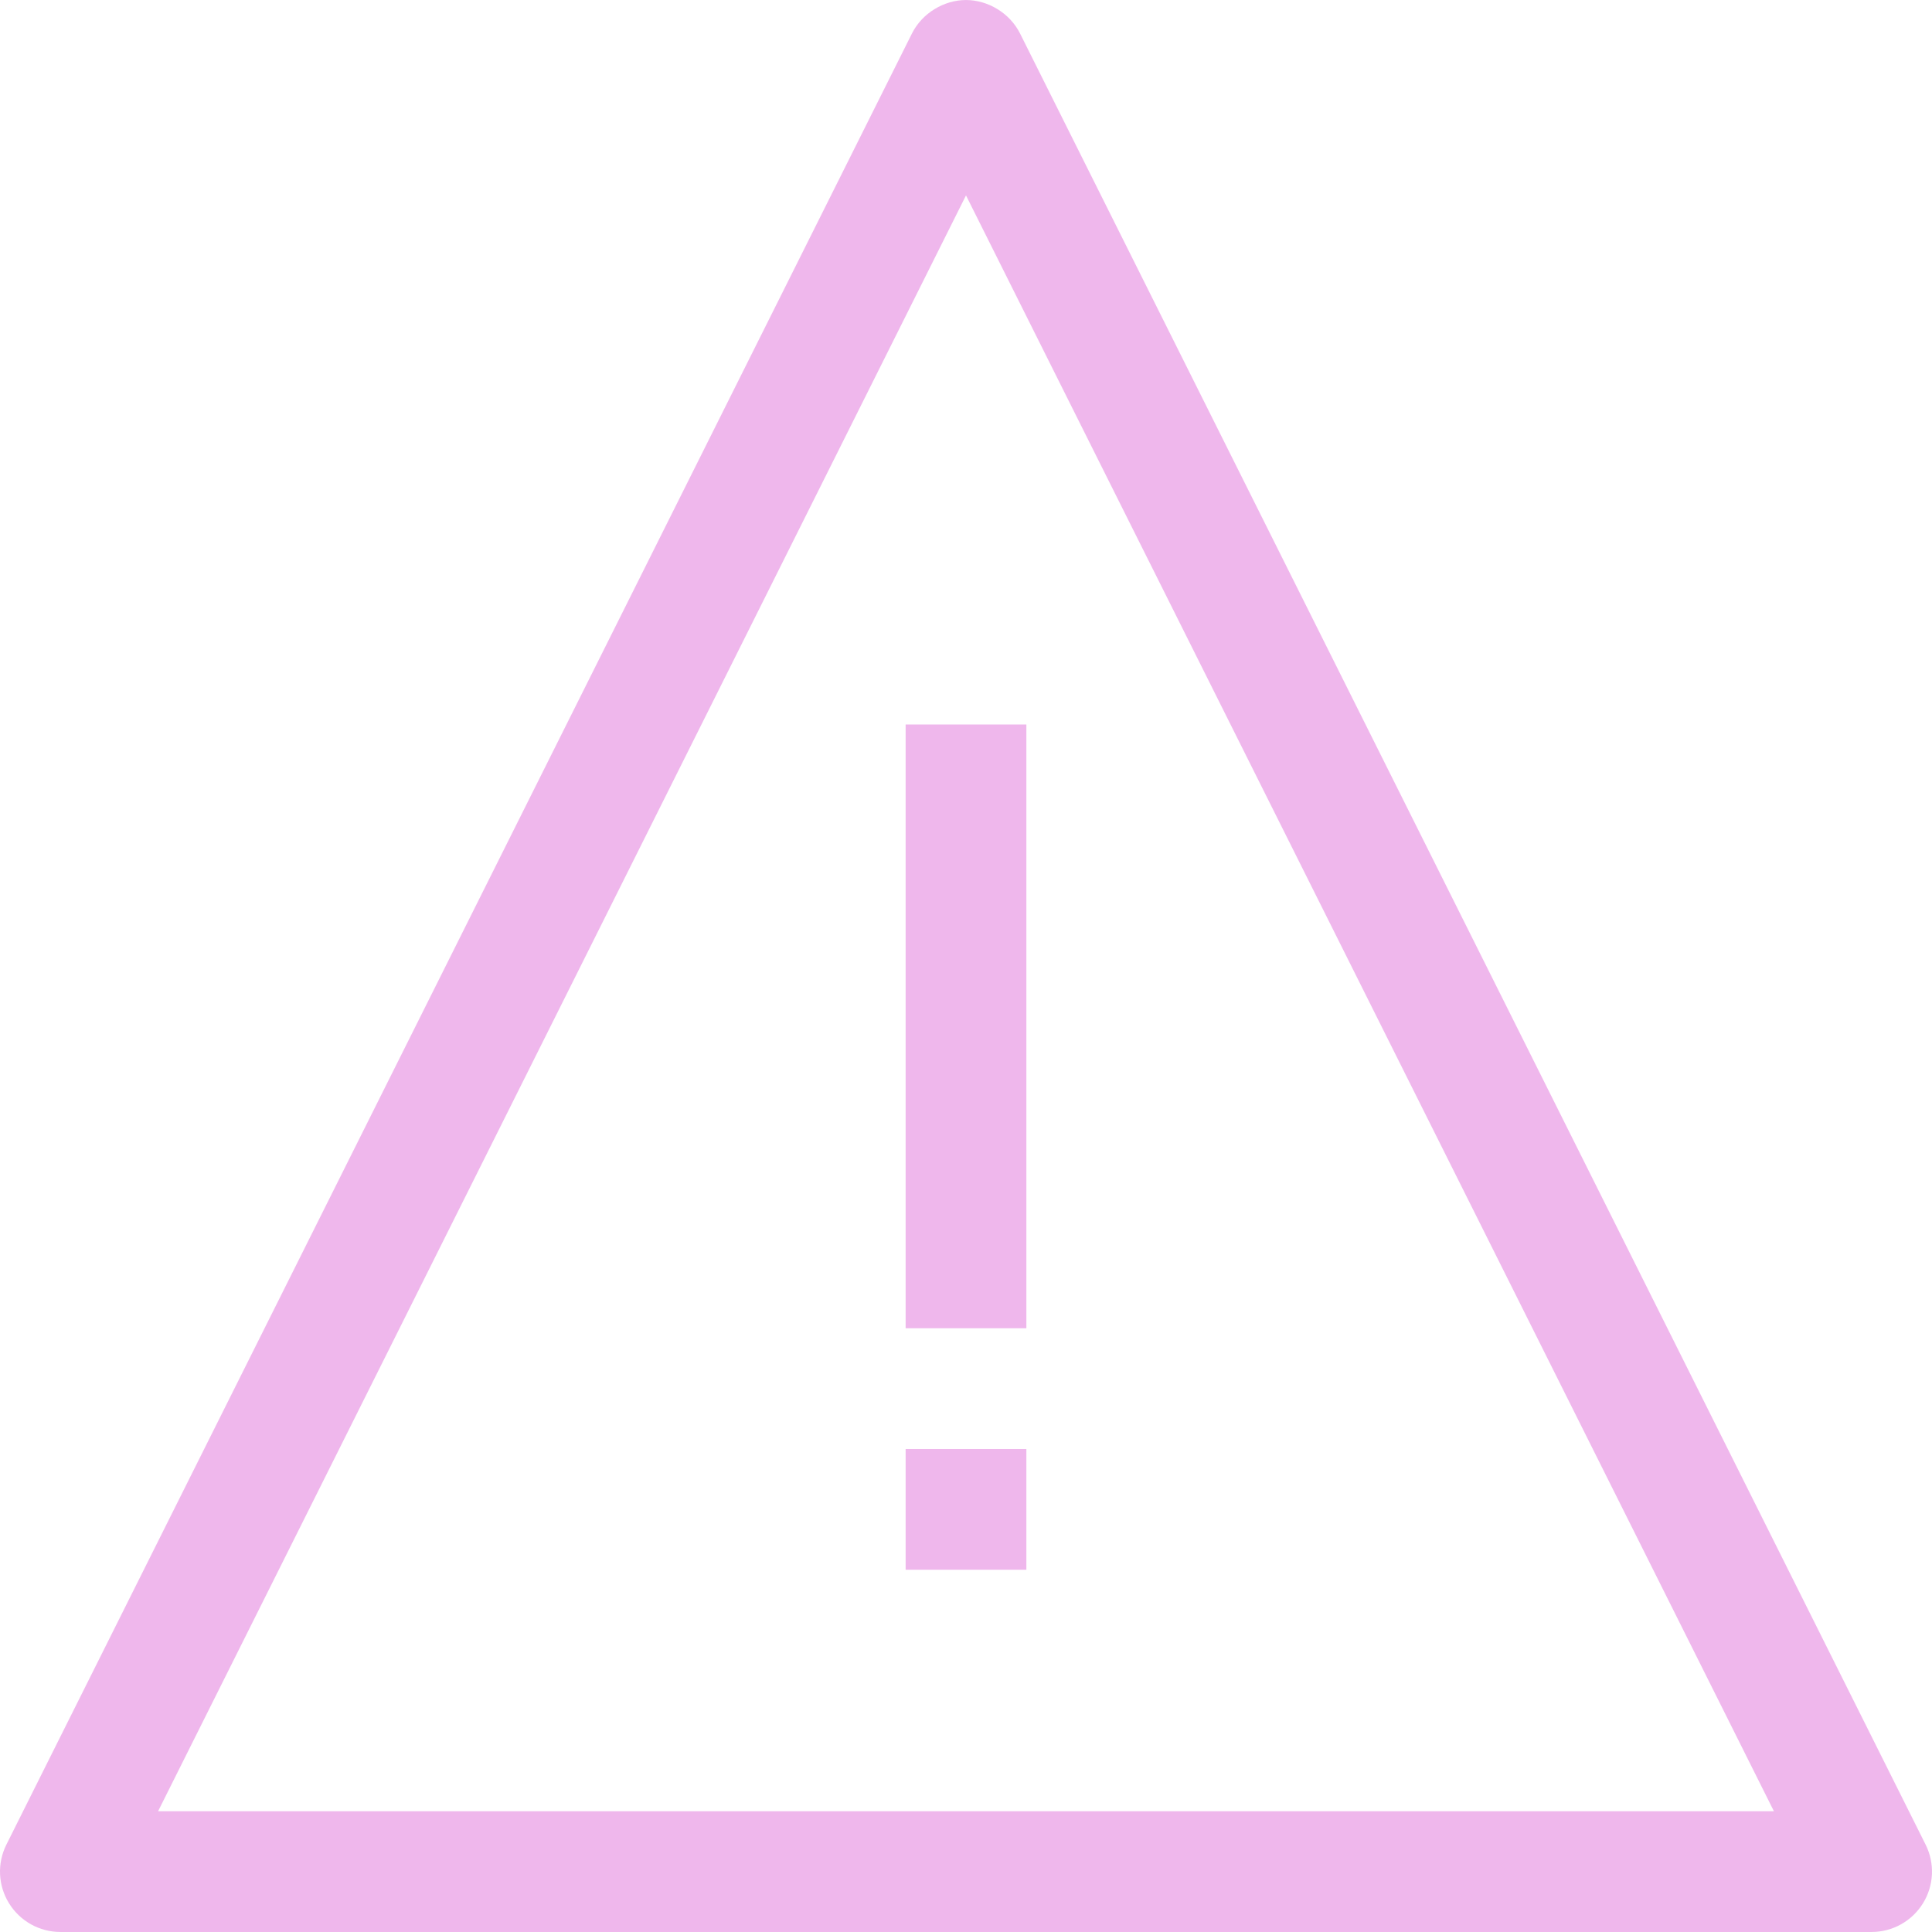
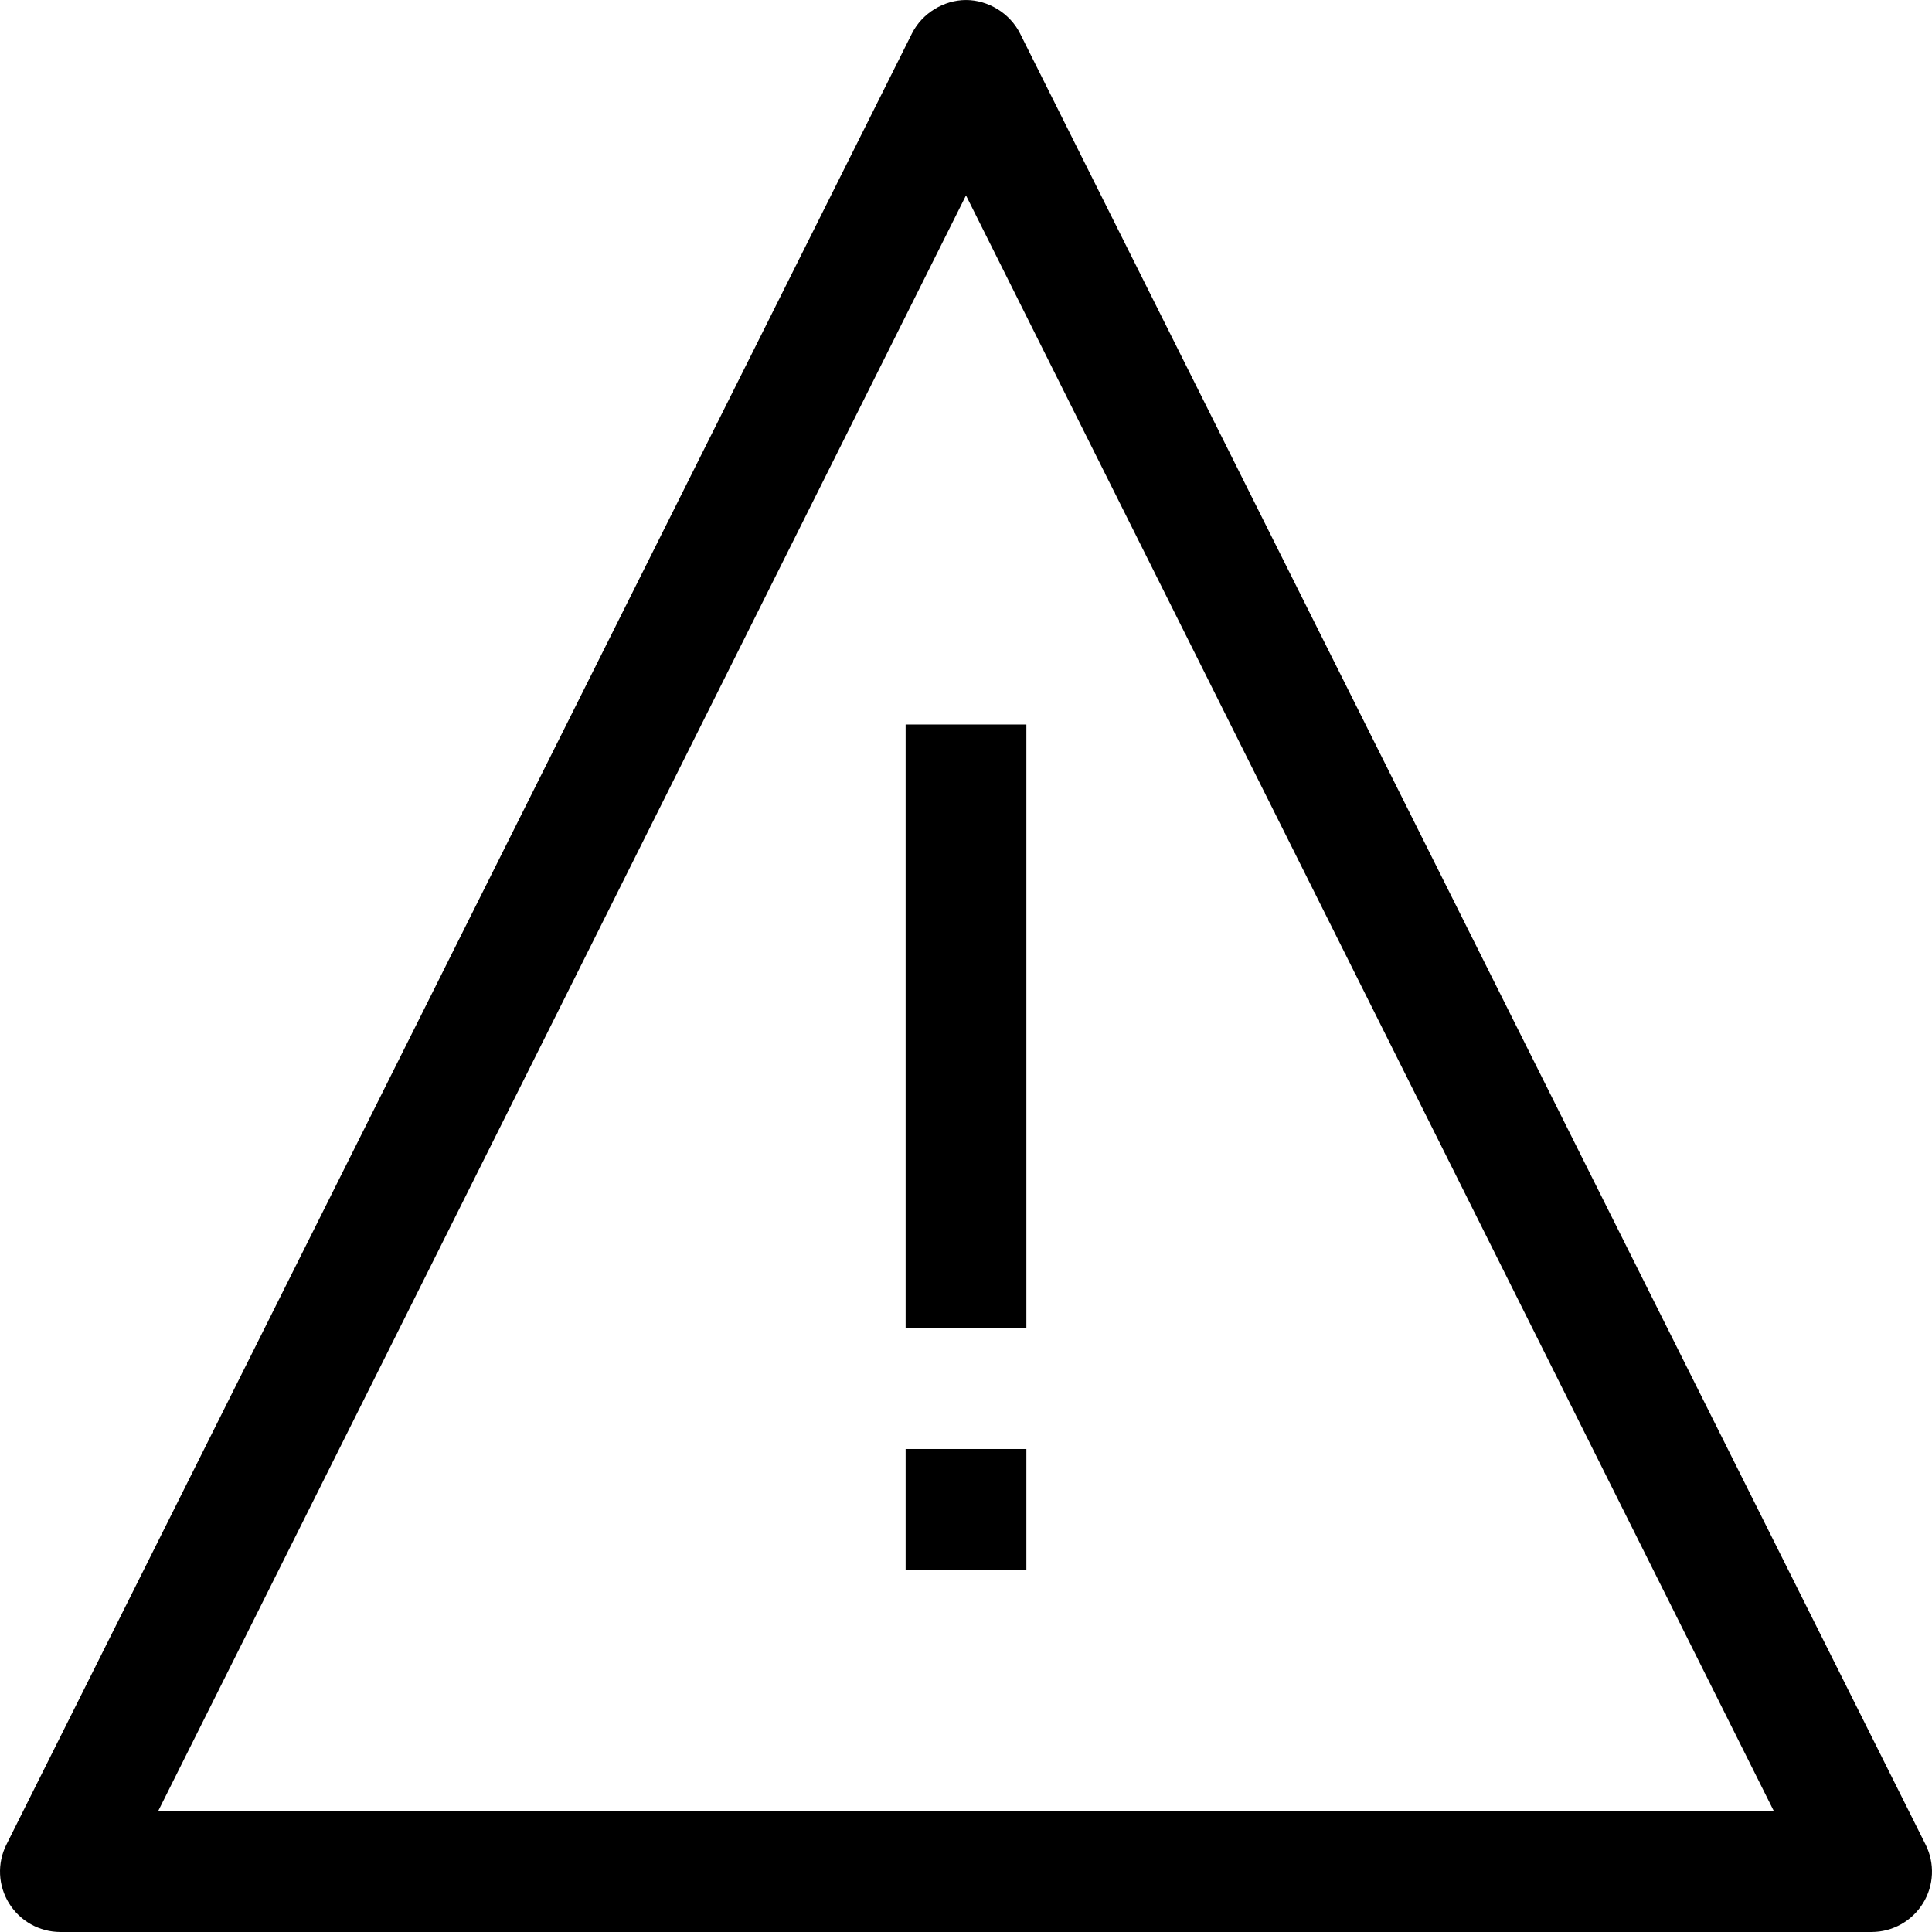
- <svg xmlns="http://www.w3.org/2000/svg" id="Capa_1" enable-background="new 0 0 551.14 551.14" height="512" viewBox="0 0 551.14 551.14" width="512">
-   <path d="m533.912 551.135h-516.684c-5.971 0-11.504-3.095-14.649-8.174s-3.431-11.403-.757-16.752l258.342-516.684c2.925-5.817 9.16-9.517 15.397-9.52 6.243-.003 12.488 3.697 15.415 9.52l258.342 516.685c2.674 5.349 2.388 11.672-.757 16.752-3.144 5.078-8.678 8.173-14.649 8.173zm-488.814-34.446h460.945l-230.474-460.944-230.473 460.944z" fill="#EFB7EC" />
-   <path d="m258.347 206.678h34.446v172.228h-34.446z" fill="#EFB7EC" />
-   <path d="m258.347 413.352h34.446v34.446h-34.446z" fill="#EFB7EC" />
+ <svg xmlns="http://www.w3.org/2000/svg" version="1.1" id="warning" x="0px" y="0px" viewBox="0 0 551.14 551.14" style="enable-background:new 0 0 551.14 551.14; height:512; width:512;" xml:space="preserve">
+   <path d="m533.912 551.135h-516.684c-5.971 0-11.504-3.095-14.649-8.174s-3.431-11.403-.757-16.752l258.342-516.684c2.925-5.817 9.16-9.517 15.397-9.52 6.243-.003 12.488 3.697 15.415 9.52l258.342 516.685c2.674 5.349 2.388 11.672-.757 16.752-3.144 5.078-8.678 8.173-14.649 8.173zm-488.814-34.446h460.945l-230.474-460.944-230.473 460.944z" fill="currentColor" />
+   <path d="m258.347 206.678h34.446v172.228h-34.446z" fill="currentColor" />
+   <path d="m258.347 413.352h34.446v34.446h-34.446z" fill="currentColor" />
</svg>
